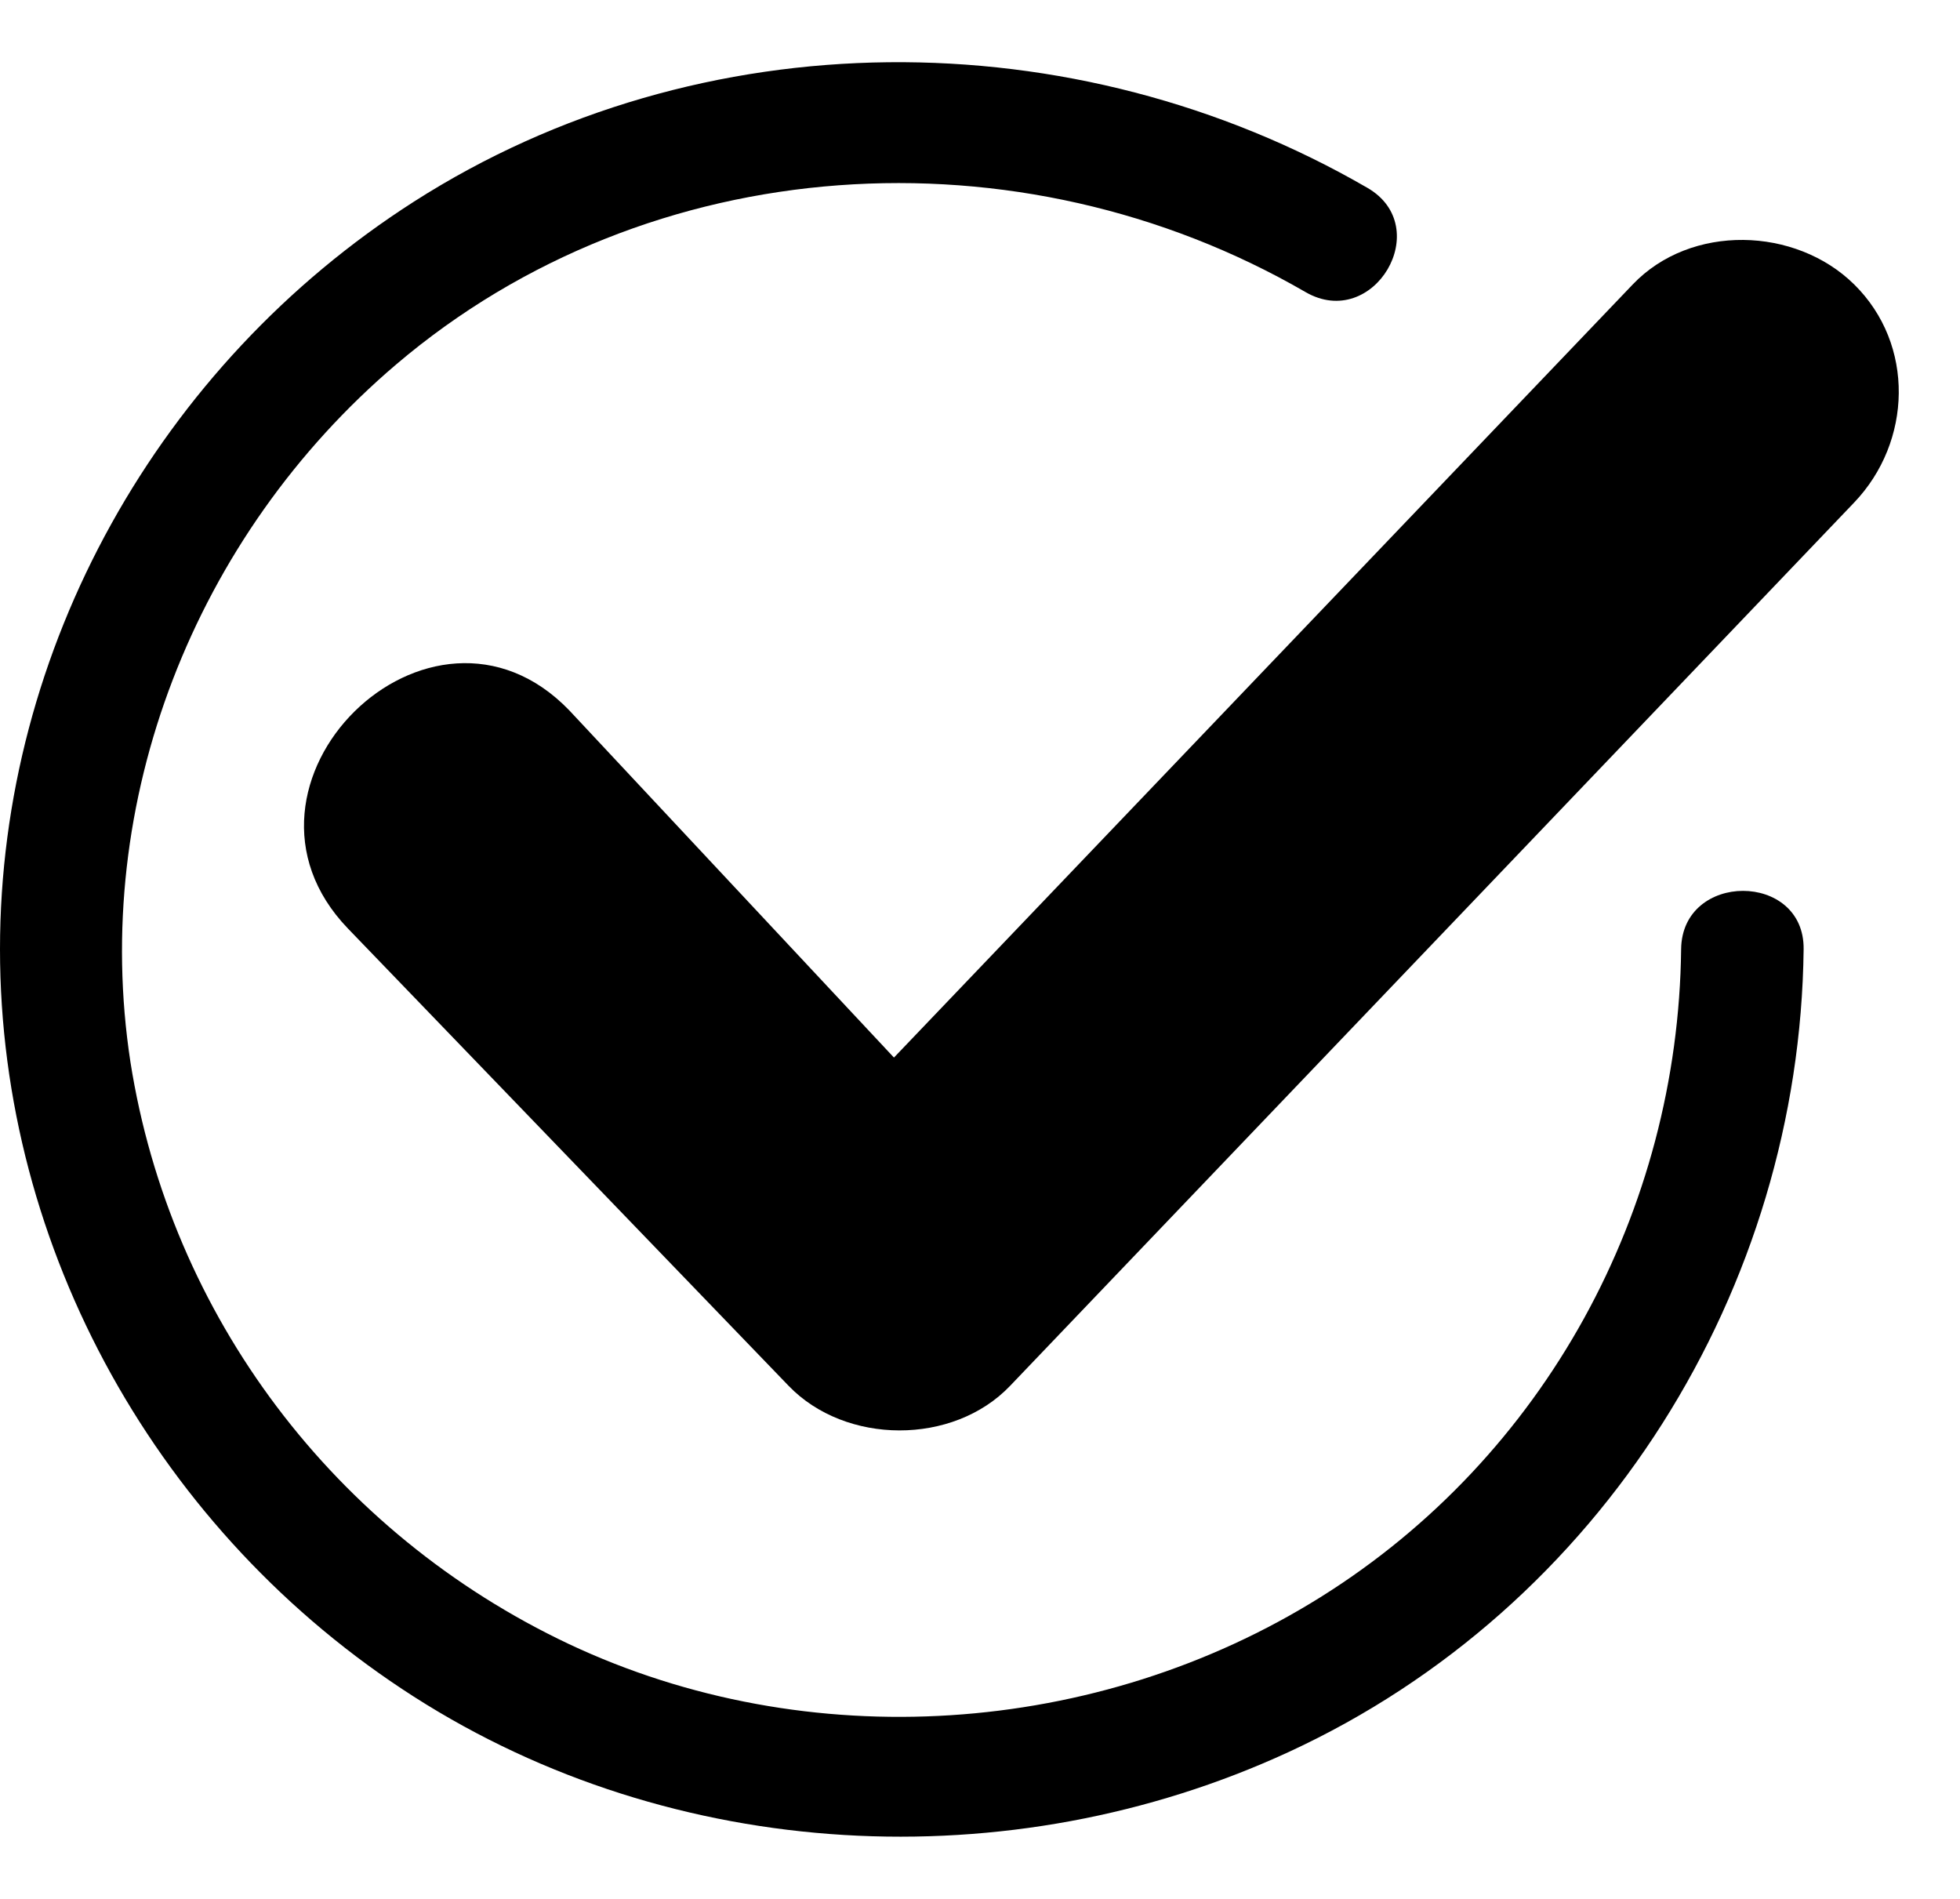
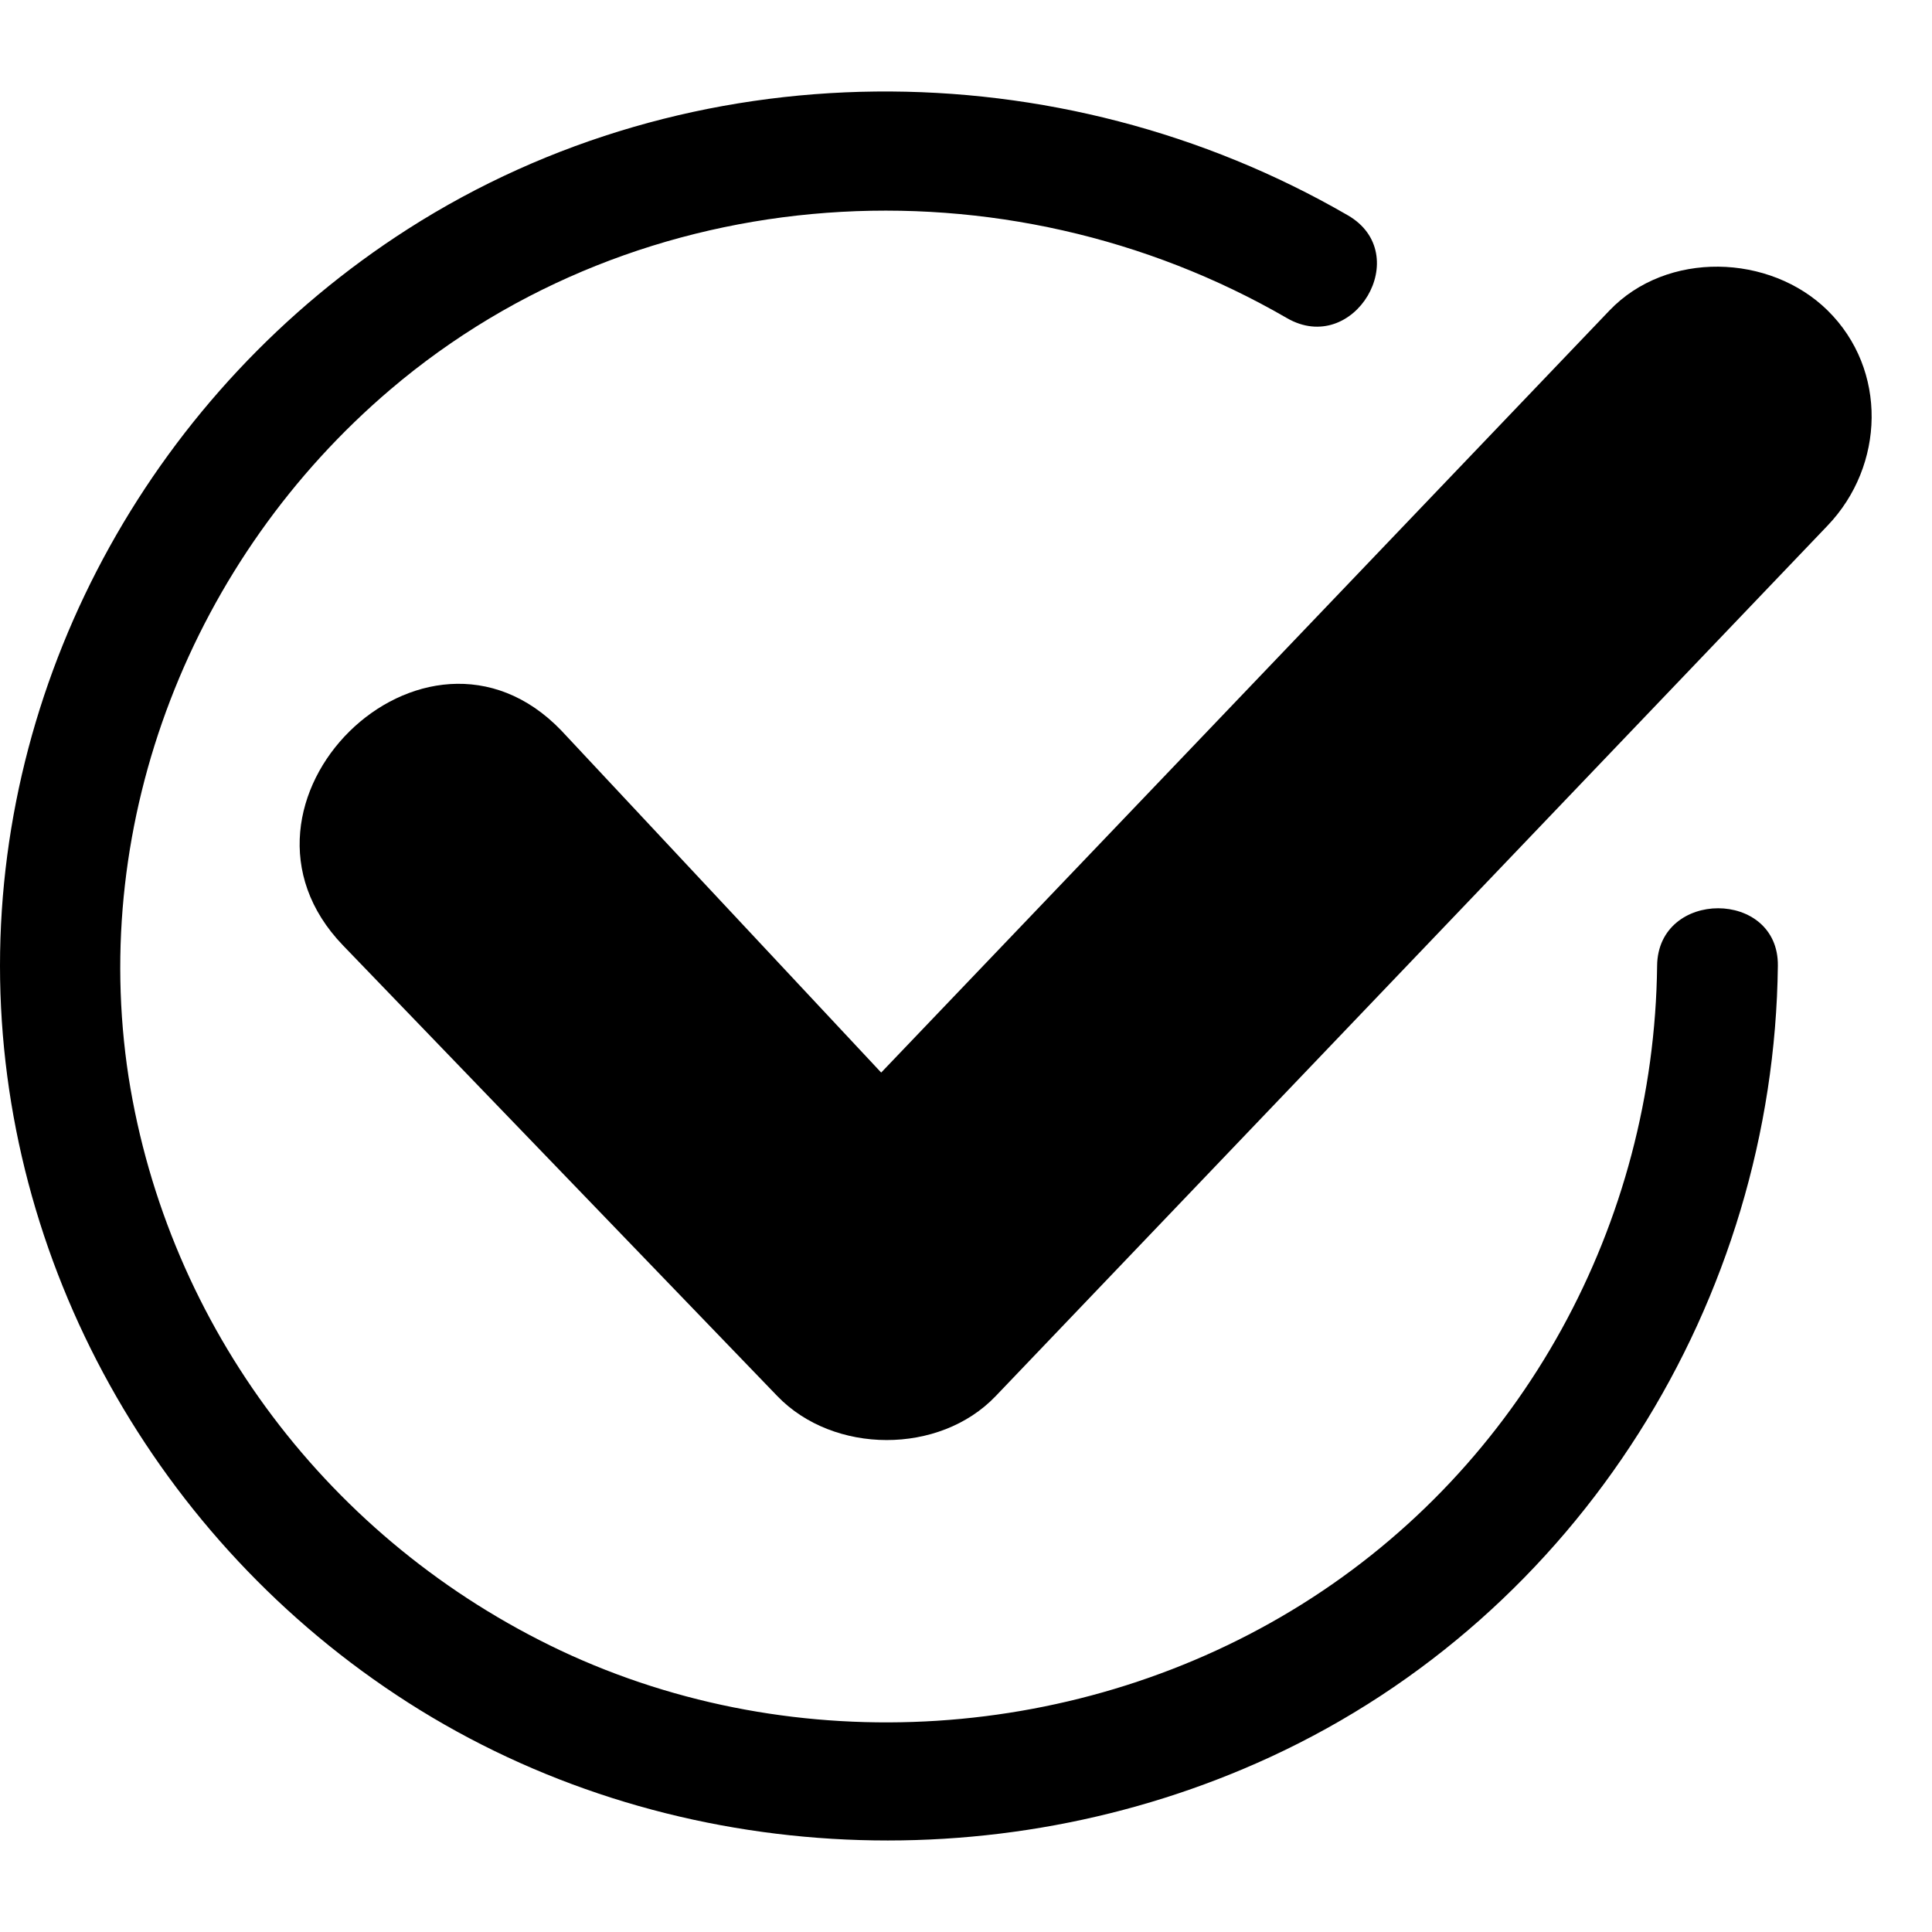
- <svg xmlns="http://www.w3.org/2000/svg" viewBox="0 0 32 31" width="32" height="31" xml:space="preserve">
+ <svg xmlns="http://www.w3.org/2000/svg" viewBox="0 -0.5 32 32" width="32" height="32" xml:space="preserve">
  <g transform="translate(-896 -141)">
    <g>
      <g>
        <g>
          <g>
            <path d="M29.834 3.628C28.892 2.686 27.208 2.634 26.272 3.628 22.309 7.835 18.347 12.043 14.384 16.25L9.161 10.583C6.925 8.228 3.367 11.794 5.6 14.145 7.963 16.633 10.327 19.122 12.69 21.61 13.607 22.575 15.336 22.583 16.252 21.61 20.214 17.402 24.177 13.195 28.14 8.988L29.834 7.189C30.766 6.199 30.816 4.61 29.834 3.628Z" fill="currentColor" fill-rule="nonzero" transform="matrix(1.01468 0 0 1 896 142.015)" />
            <path d="M27.05 14.48C27.002 18.741 24.867 22.764 21.246 25.06 17.653 27.338 13.005 27.664 9.153 25.824 5.379 24.014 2.74 20.46 2.099 16.324 1.455 12.069 3.132 7.734 6.373 4.936 10.452 1.414 16.404 1.049 21.006 3.753 22.102 4.397 23.096 2.693 22.001 2.051 17.284-0.72 11.278-0.72 6.66 2.277 2.554 4.942 0 9.577 0 14.48 0 19.384 2.554 24.019 6.66 26.684 10.838 29.396 16.241 29.69 20.733 27.588 25.788 25.223 28.959 20.015 29.021 14.48 29.035 13.212 27.064 13.211 27.05 14.48Z" fill="currentColor" fill-rule="nonzero" transform="matrix(1.01468 0 0 1 896 142.015)" />
          </g>
        </g>
      </g>
    </g>
  </g>
</svg>
